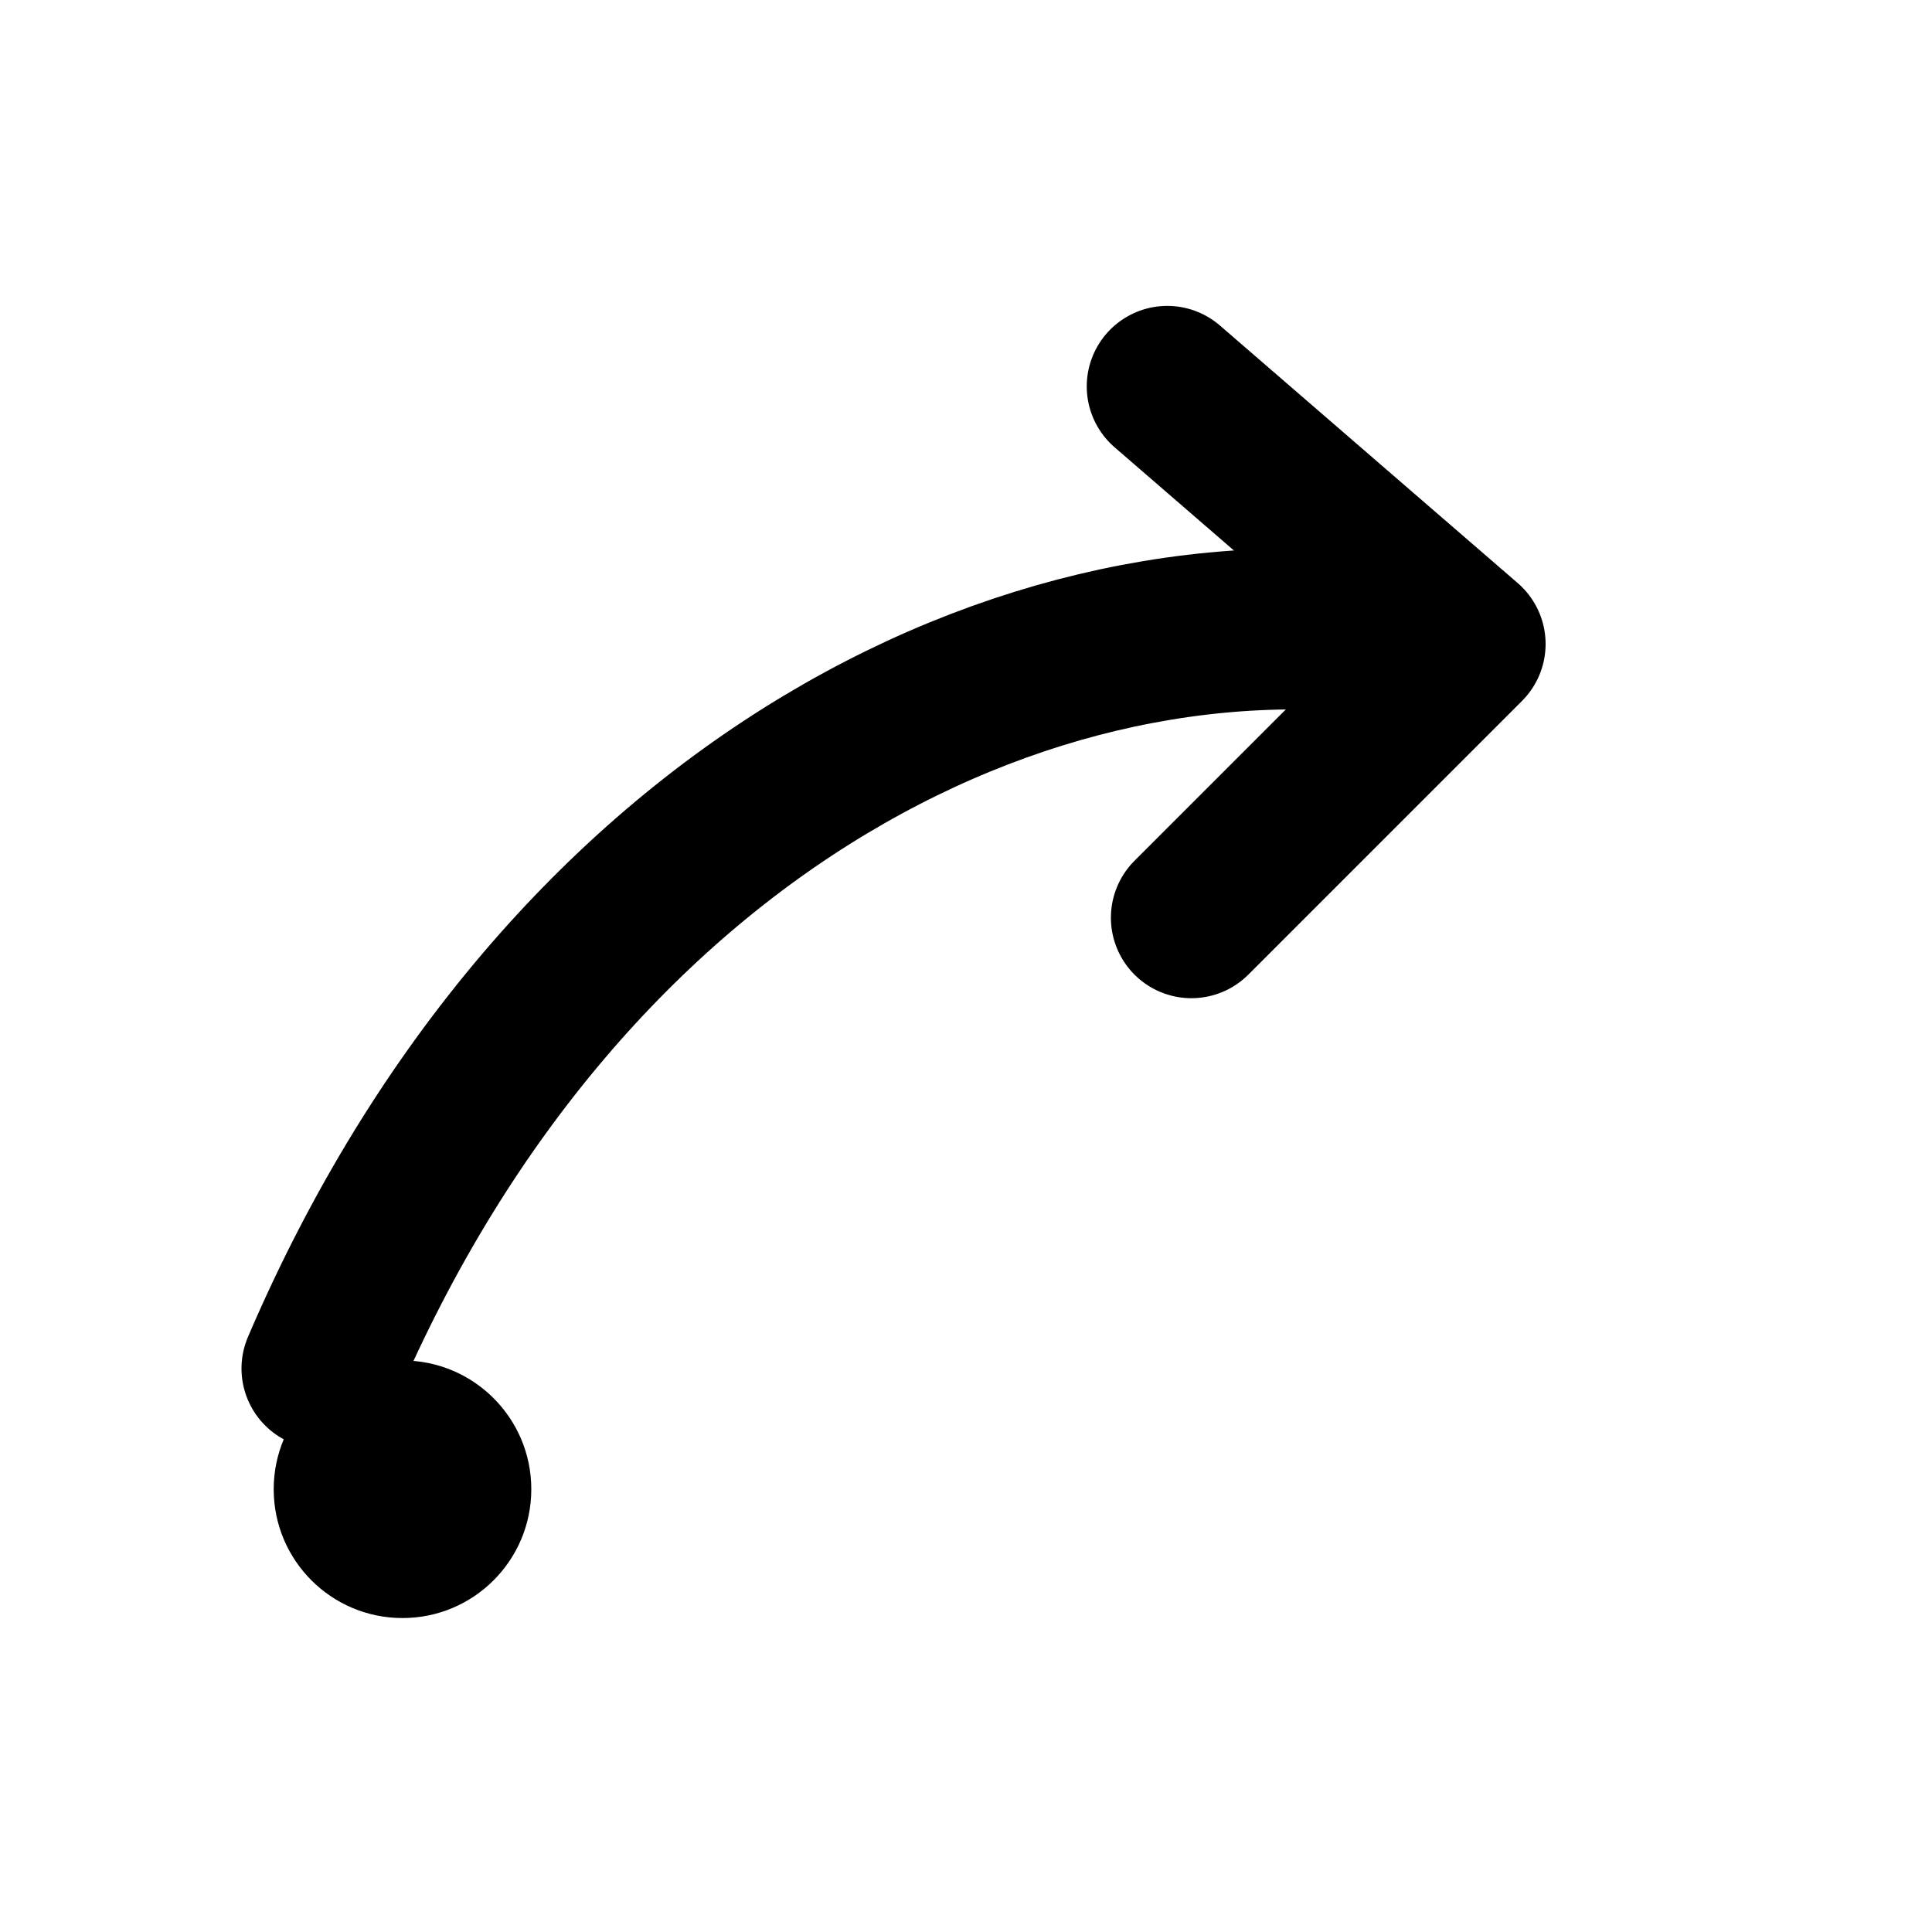
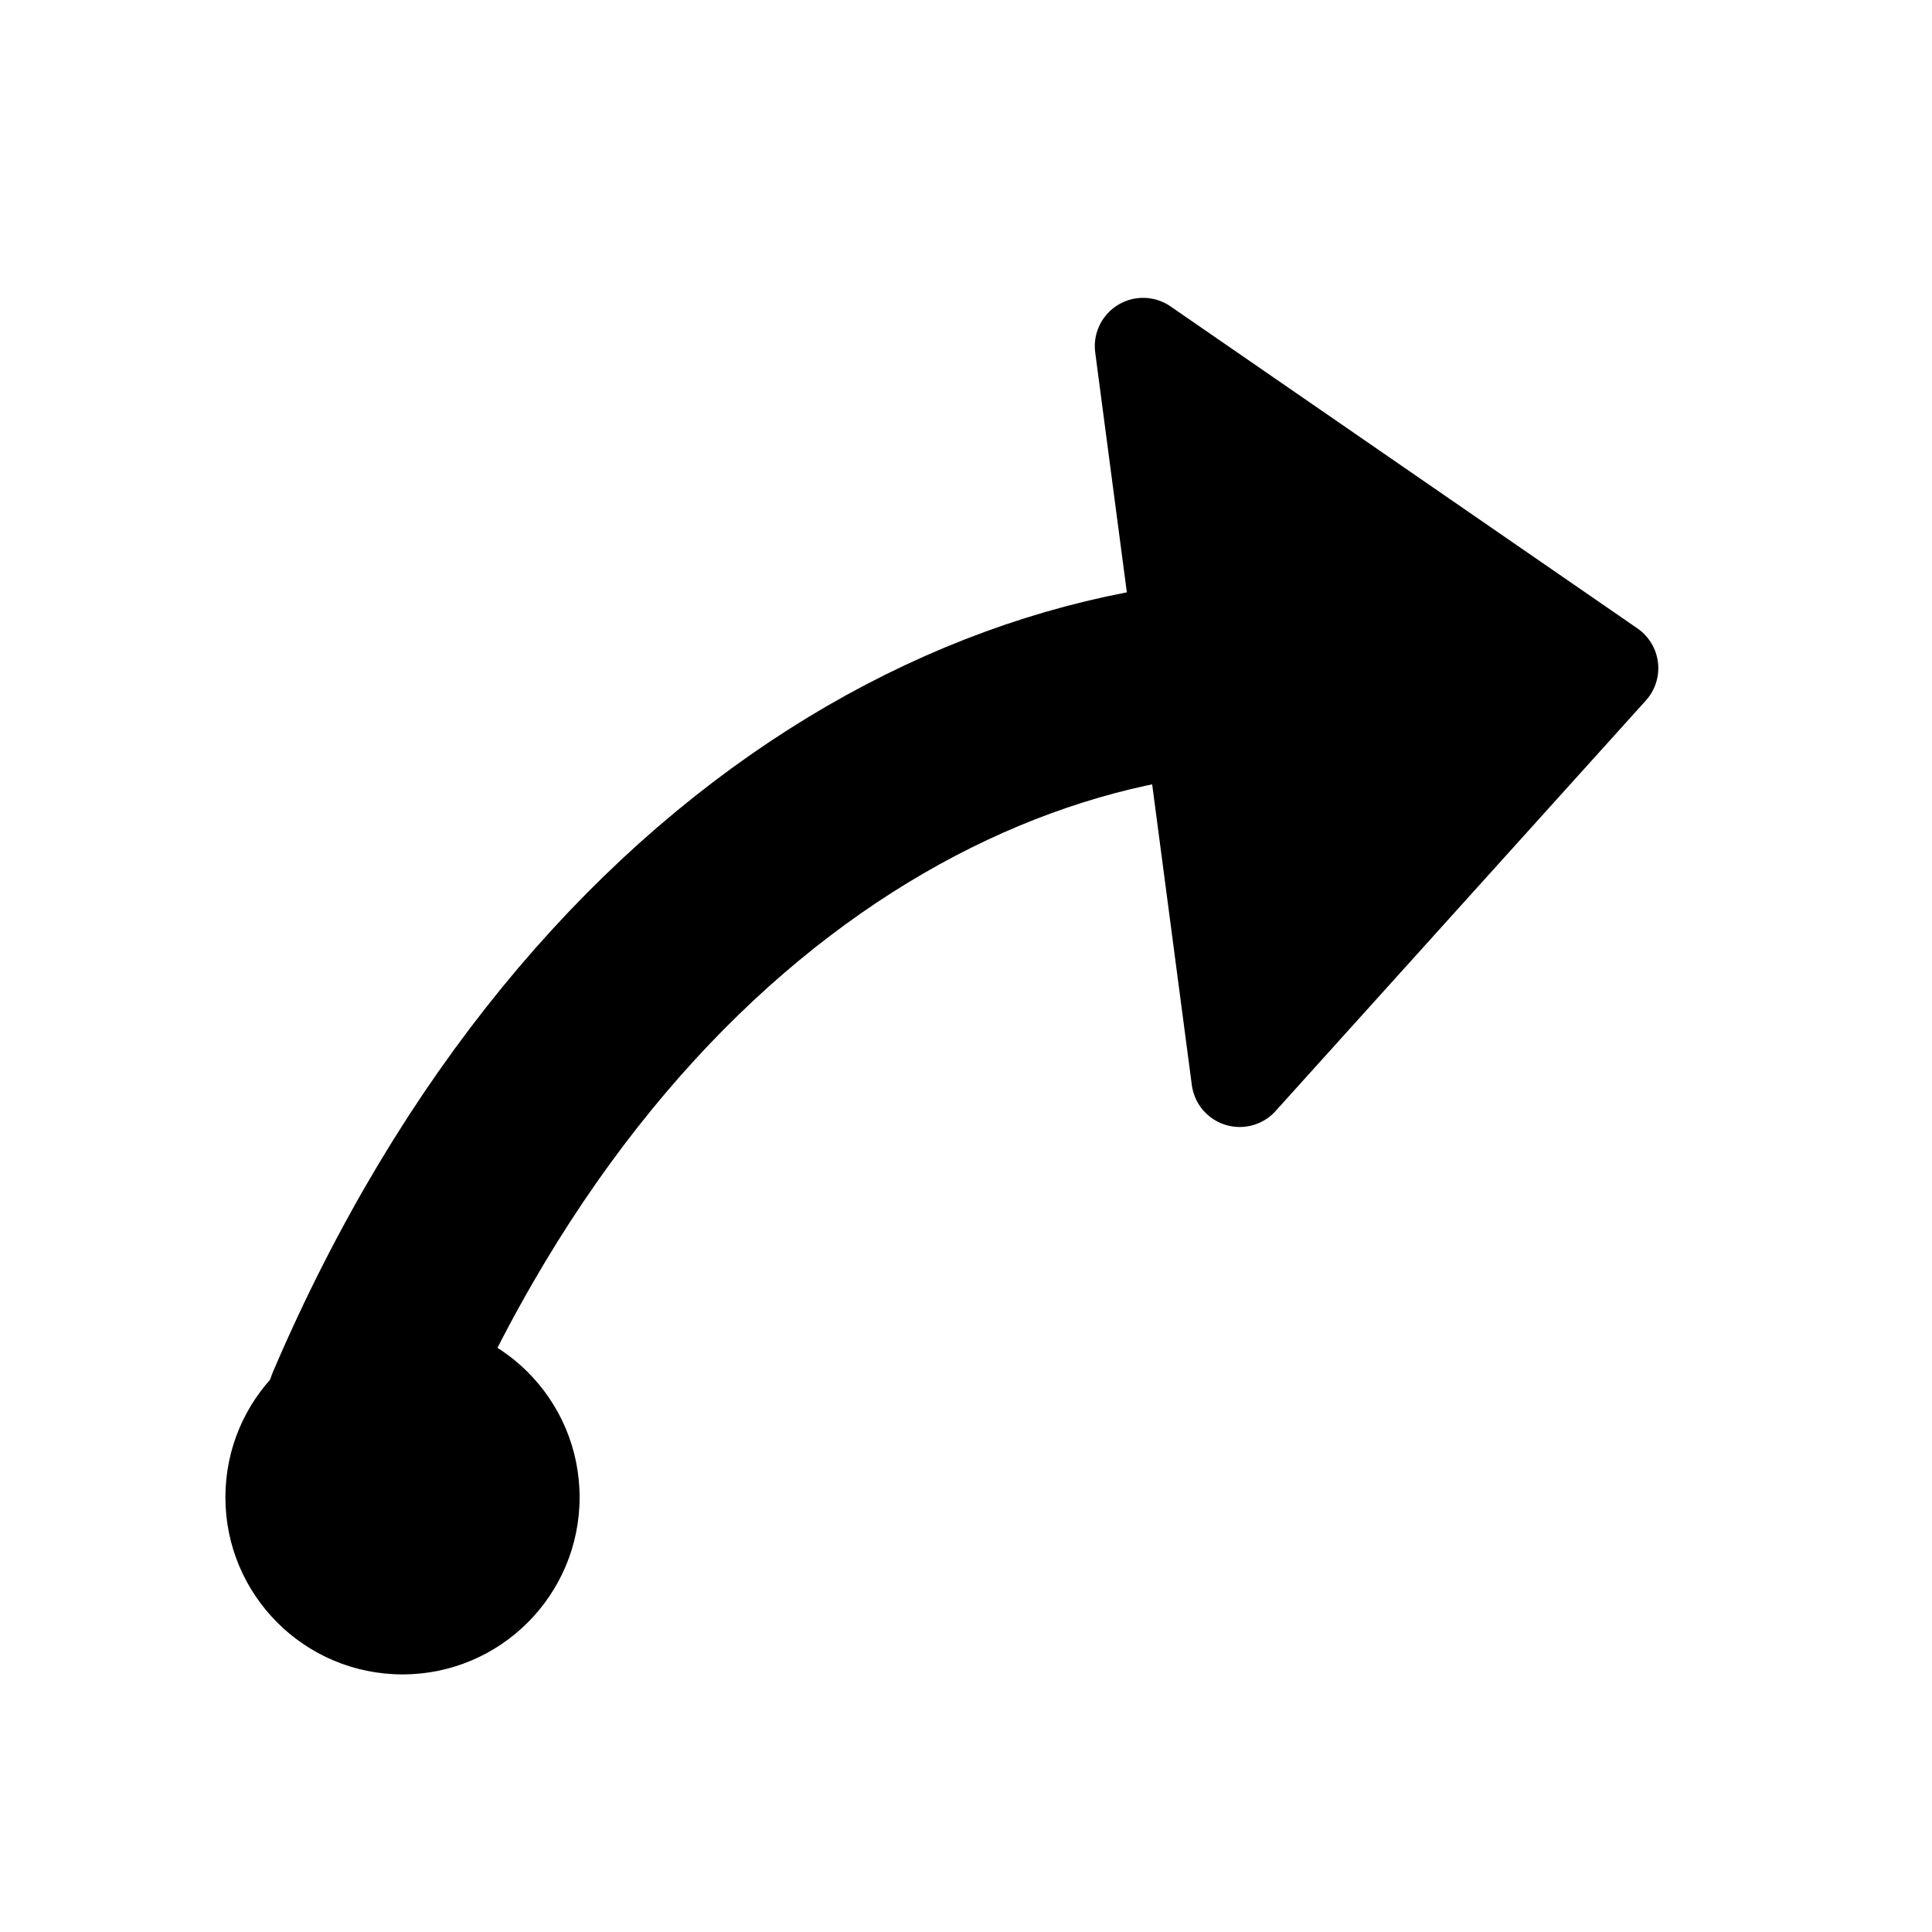
- <svg xmlns="http://www.w3.org/2000/svg" viewBox="0 0 24 24" fill="none" stroke="currentColor" stroke-width="2" stroke-linecap="round" stroke-linejoin="round">
-   <path d="M4 17c3-7 9-10 14-9" />
-   <path d="M14.5 4.8L18.2 8l-3.4 3.4" />
-   <circle cx="5" cy="18.5" r="1.6" fill="currentColor" stroke="none" />
+ <svg xmlns="http://www.w3.org/2000/svg" viewBox="0 0 24 24" fill="currentColor" stroke="currentColor" stroke-linecap="round" stroke-linejoin="round">
+   <path d="M4.5 17.5c3-7 8.5-9.8 13-9" fill="none" stroke-width="2.4" />
+   <path d="M14.2 4.3l5.8 4-4.6 5.1z" stroke-width="1.2" />
+   <circle cx="5" cy="18.6" r="2.2" stroke="none" />
</svg>
